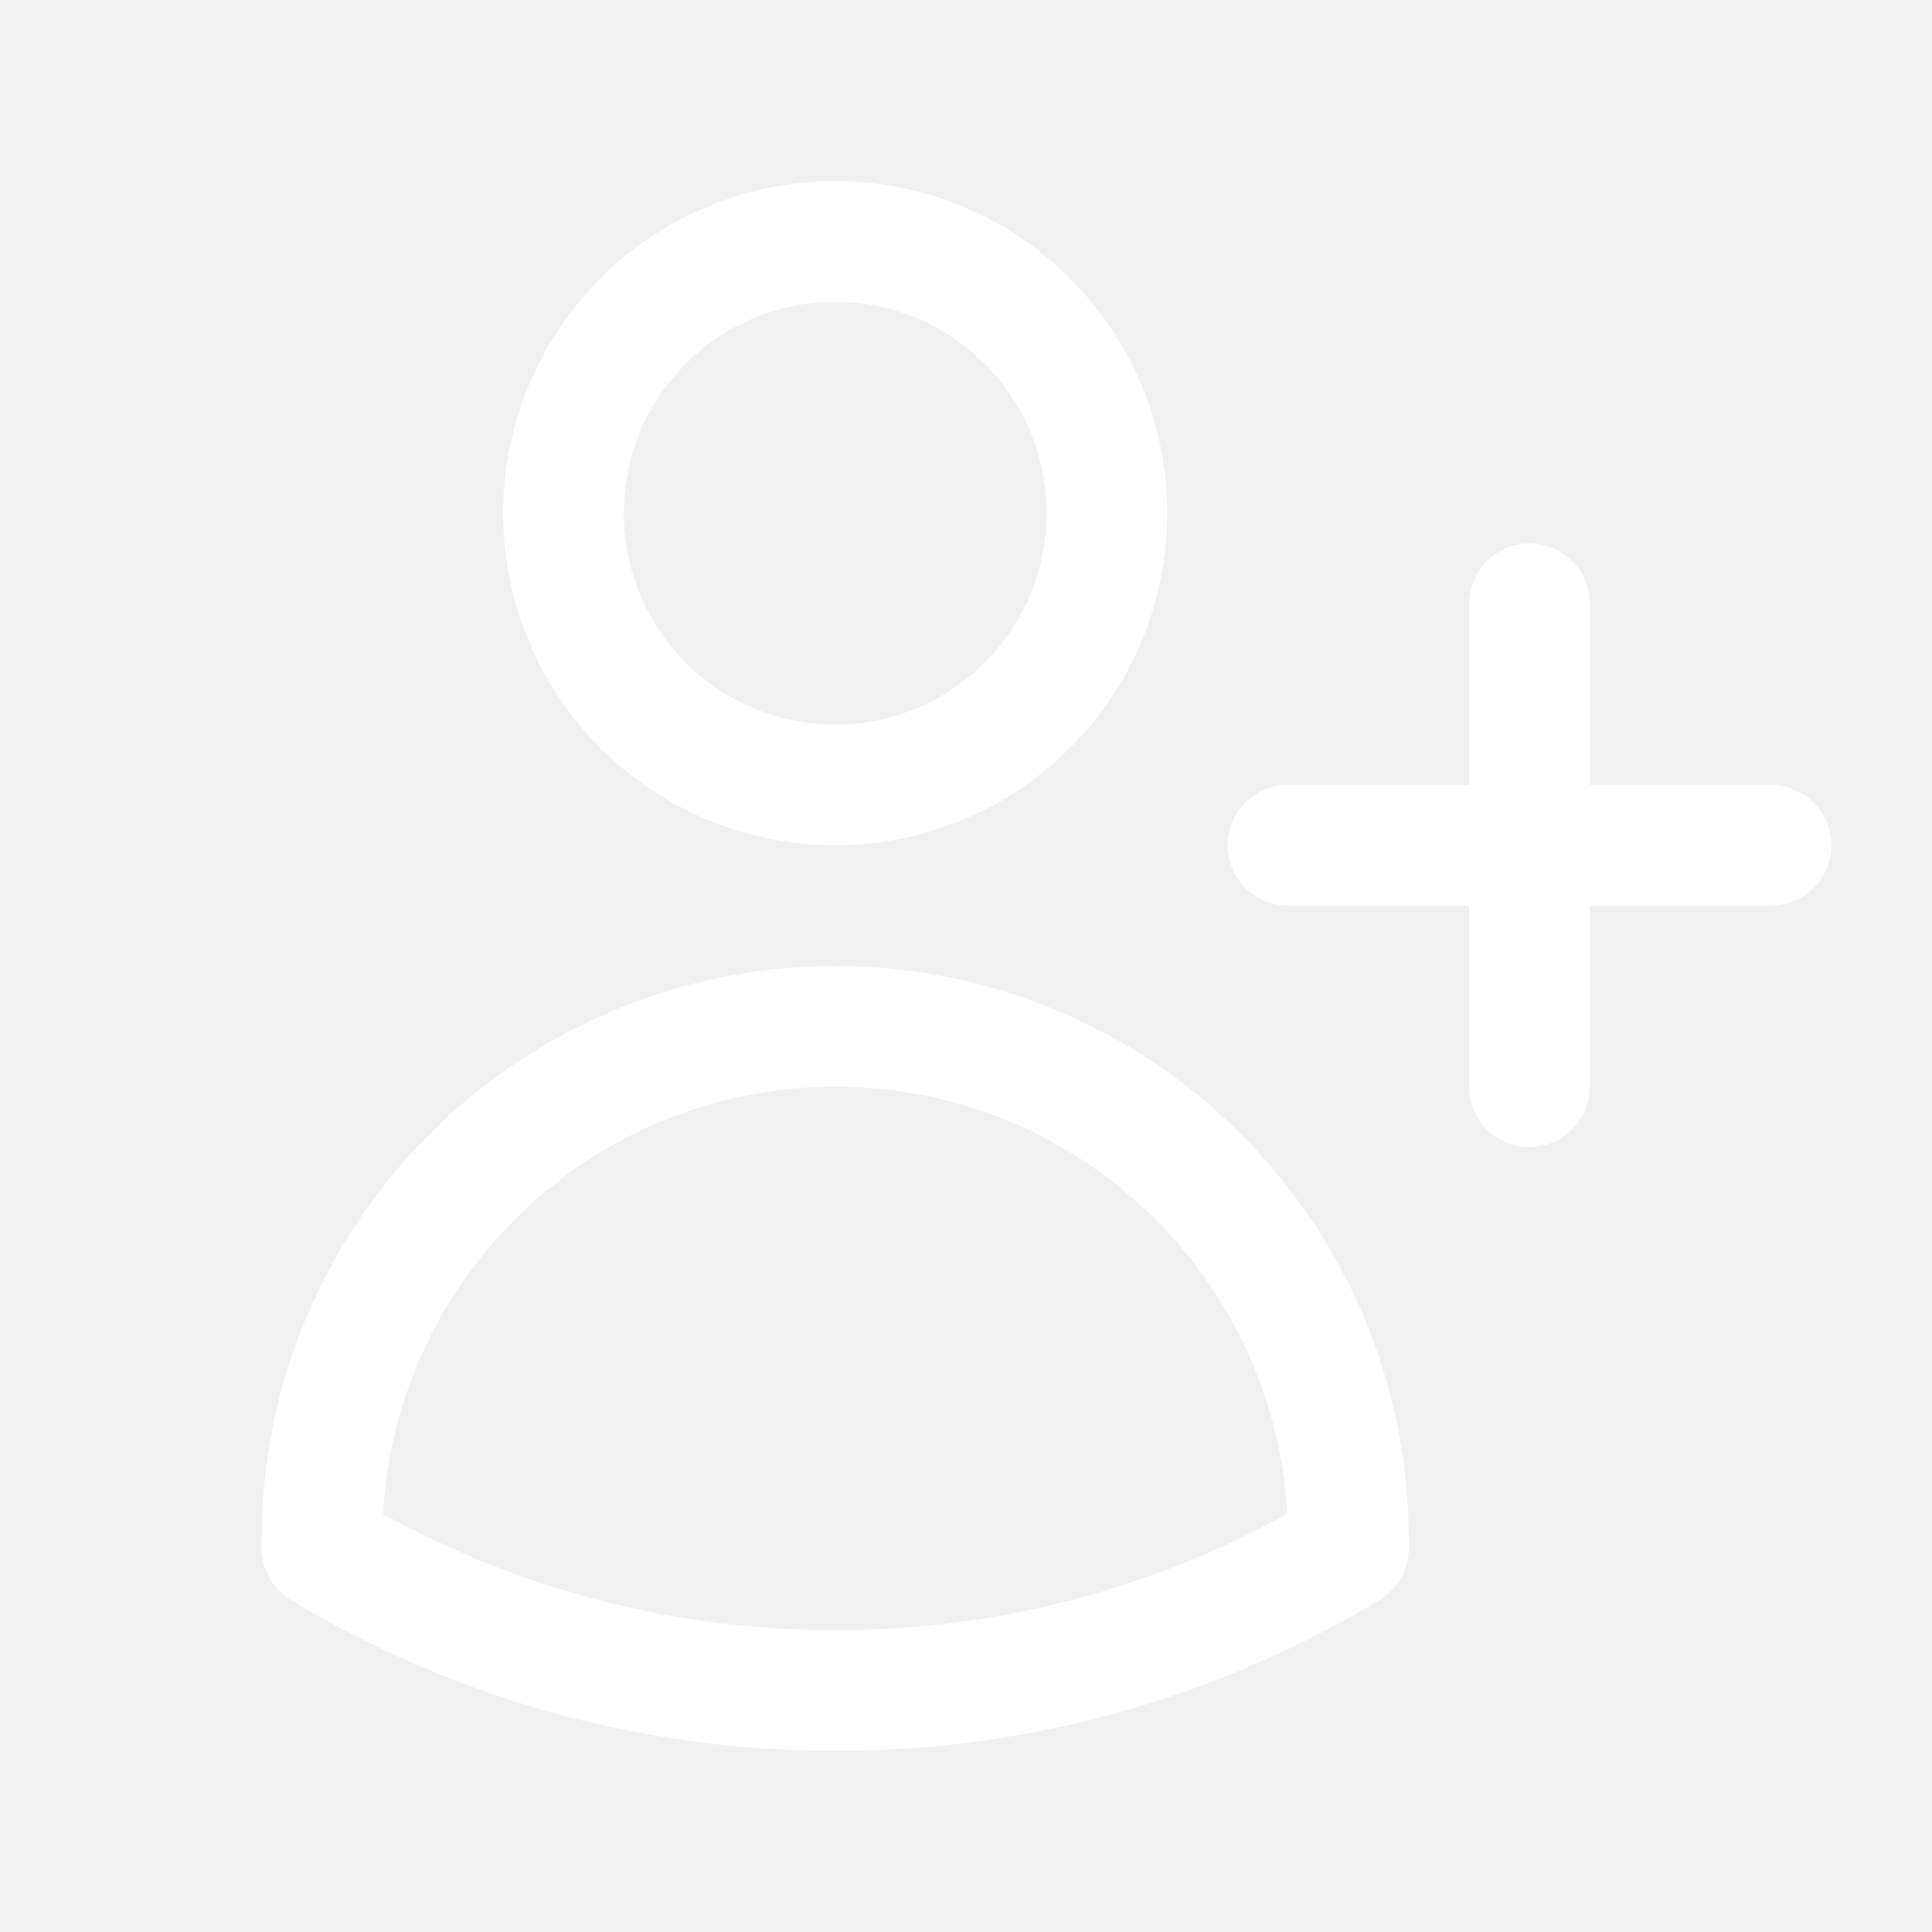
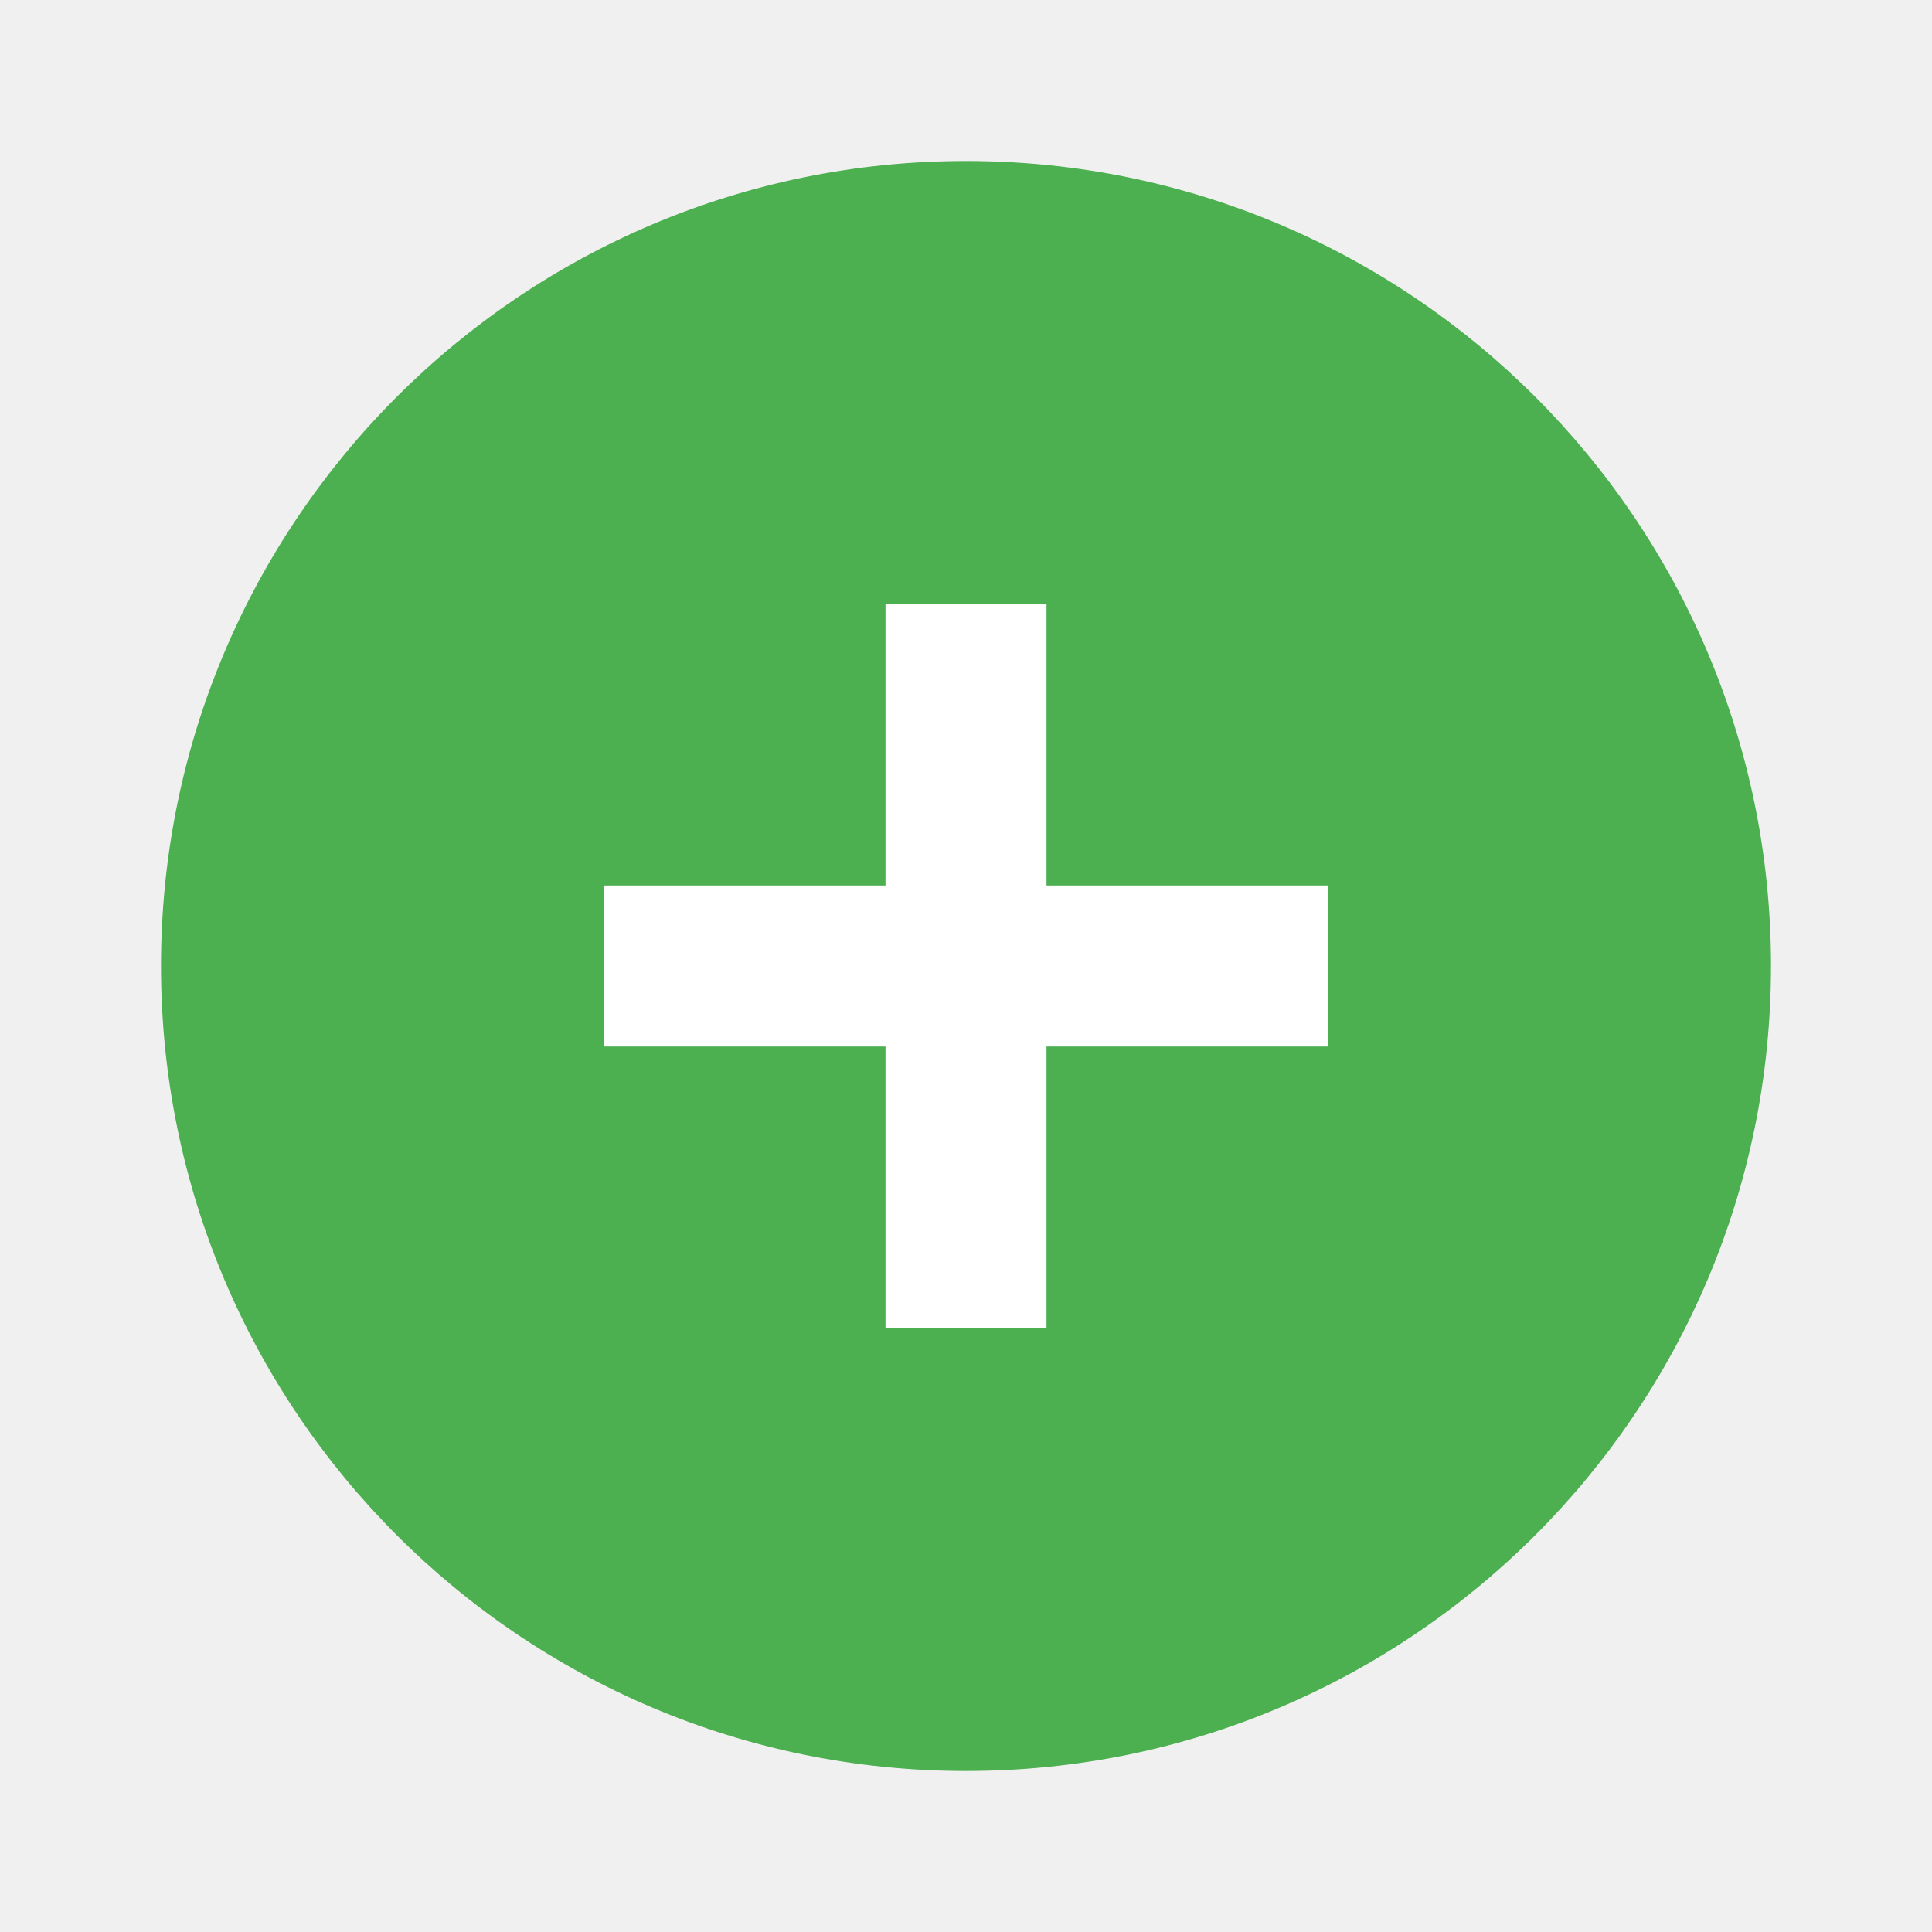
- <svg xmlns="http://www.w3.org/2000/svg" fill="none" viewBox="0 0 24 24" stroke-width="1.5" stroke="white" class="w-6 h-6">
-   <path stroke-linecap="round" stroke-linejoin="round" d="M19 7.5v3m0 0v3m0-3h3m-3 0h-3m-2.25-4.125a3.375 3.375 0 11-6.75 0 3.375 3.375 0 016.75 0zM4 19.235v-.11a6.375 6.375 0 0112.75 0v.109A12.318 12.318 0 0110.374 21c-2.331 0-4.512-.645-6.374-1.766z" />
+ <svg xmlns="http://www.w3.org/2000/svg" viewBox="0 0 48 48" width="24px" height="24px">
+   <path fill="#4caf50" d="M44,24c0,11.045-8.955,20-20,20S4,35.045,4,24S12.955,4,24,4S44,12.955,44,24z" />
+   <path fill="#fff" d="M22,15h4v18h-4V15z" />
+   <path fill="#fff" d="M15,22h18v4H15V22z" />
</svg>
